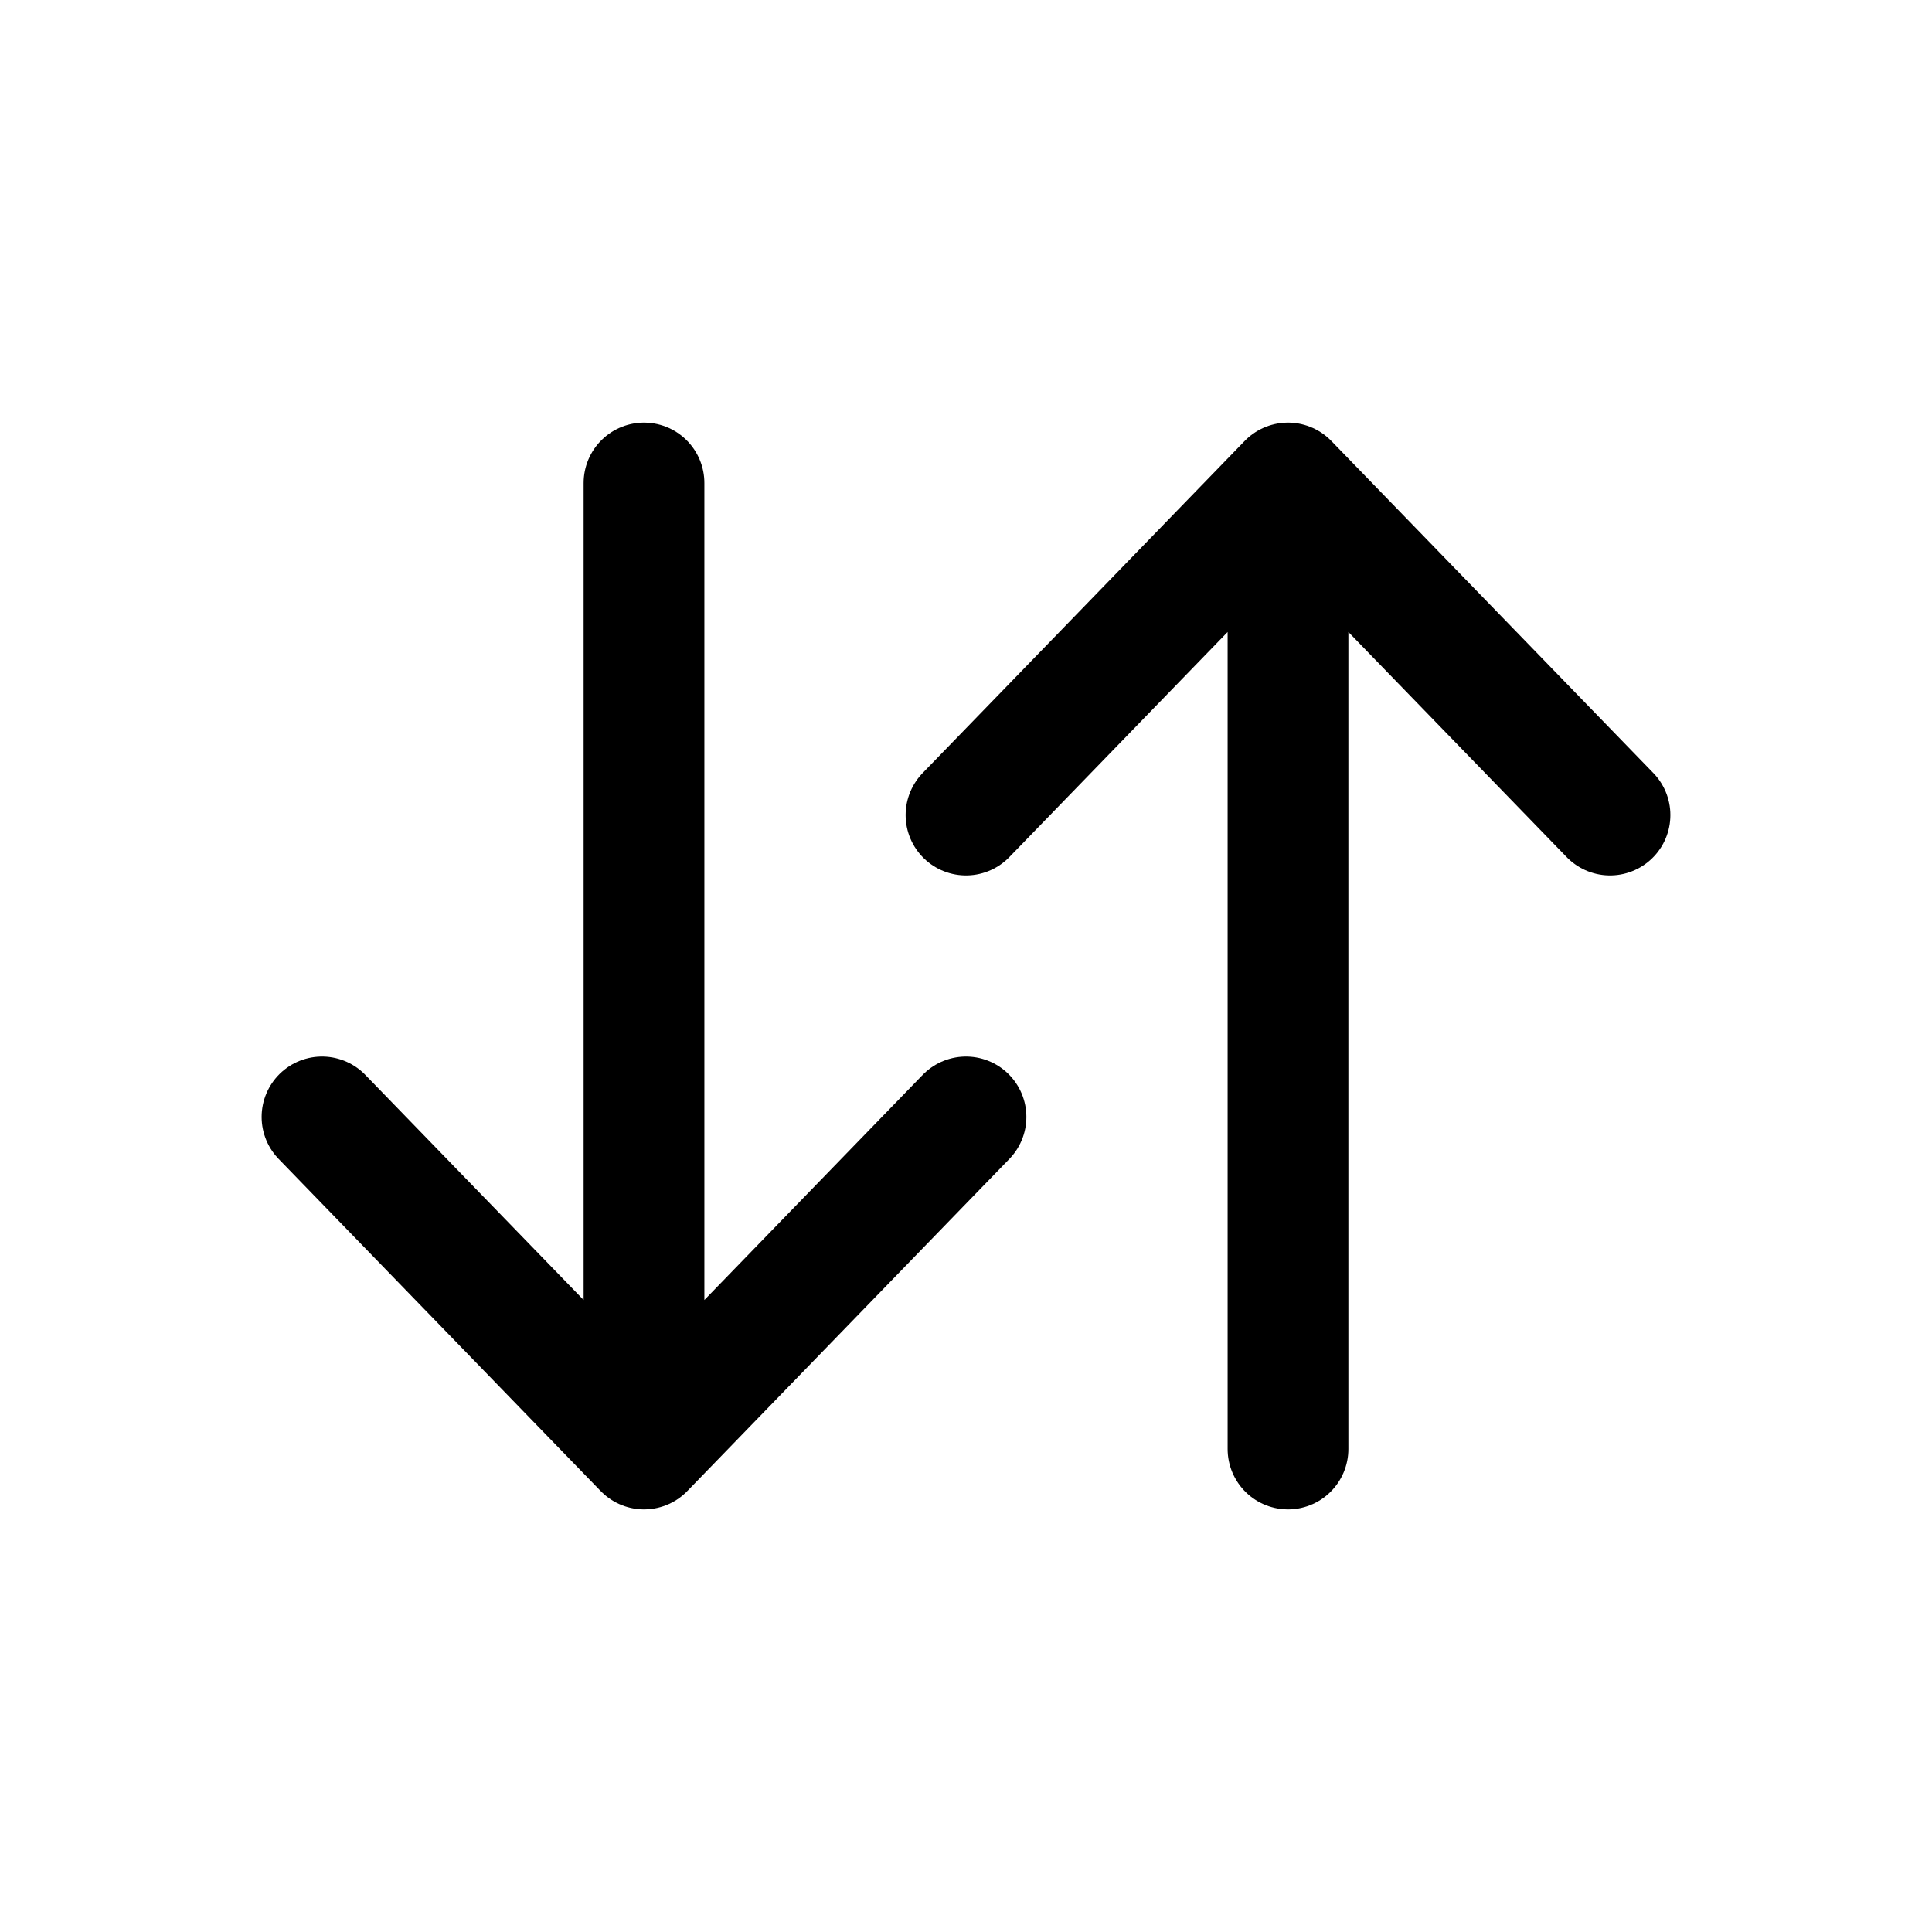
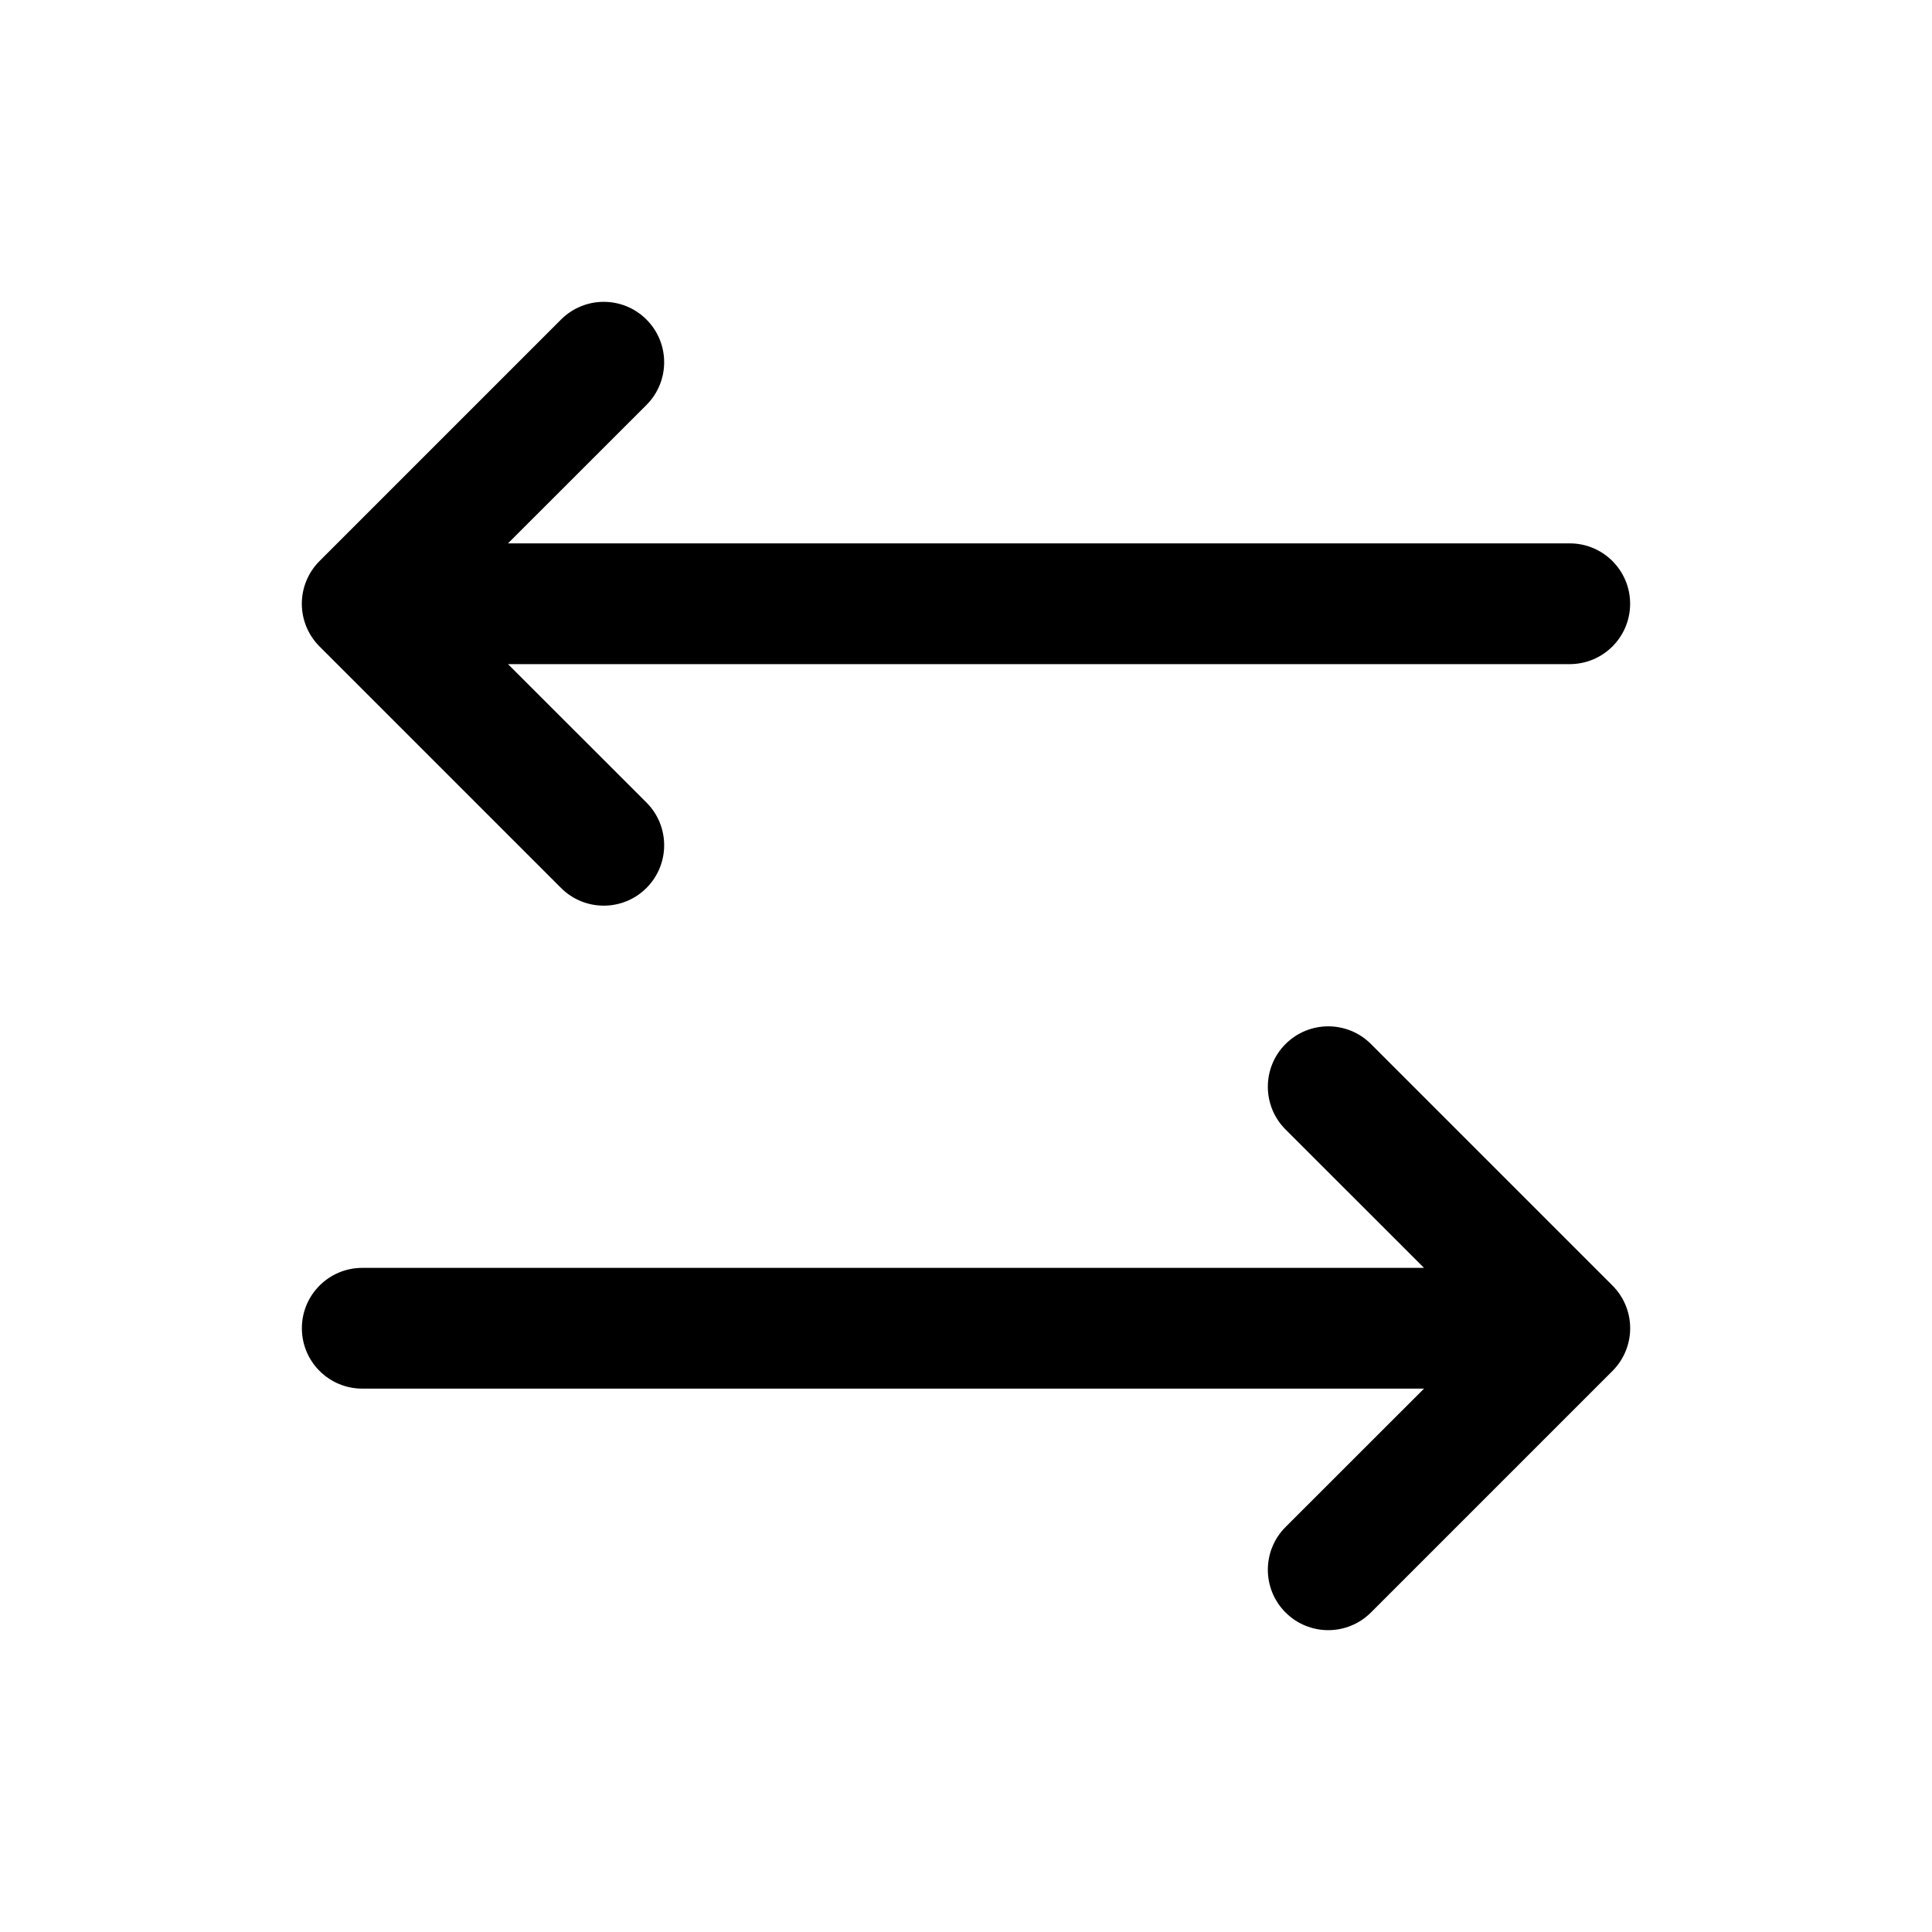
- <svg xmlns="http://www.w3.org/2000/svg" width="1em" height="1em" viewBox="0 0 24 24">
-   <path fill="none" stroke="currentColor" stroke-linecap="round" stroke-linejoin="round" stroke-width="1.5" d="M16 18V6m0 0l4 4.125M16 6l-4 4.125M8 6v12m0 0l4-4.125M8 18l-4-4.125" />
+ <svg xmlns="http://www.w3.org/2000/svg" viewBox="0 0 256 256" fill="currentColor">
+   <path d="M213.66,181.66l-32,32a8,8,0,0,1-11.32-11.32L188.69,184H48a8,8,0,0,1,0-16H188.69l-18.35-18.34a8,8,0,0,1,11.32-11.32l32,32A8,8,0,0,1,213.66,181.66Zm-139.32-64a8,8,0,0,0,11.32-11.32L67.31,88H208a8,8,0,0,0,0-16H67.31L85.66,53.66A8,8,0,0,0,74.34,42.34l-32,32a8,8,0,0,0,0,11.32Z" />
</svg>
